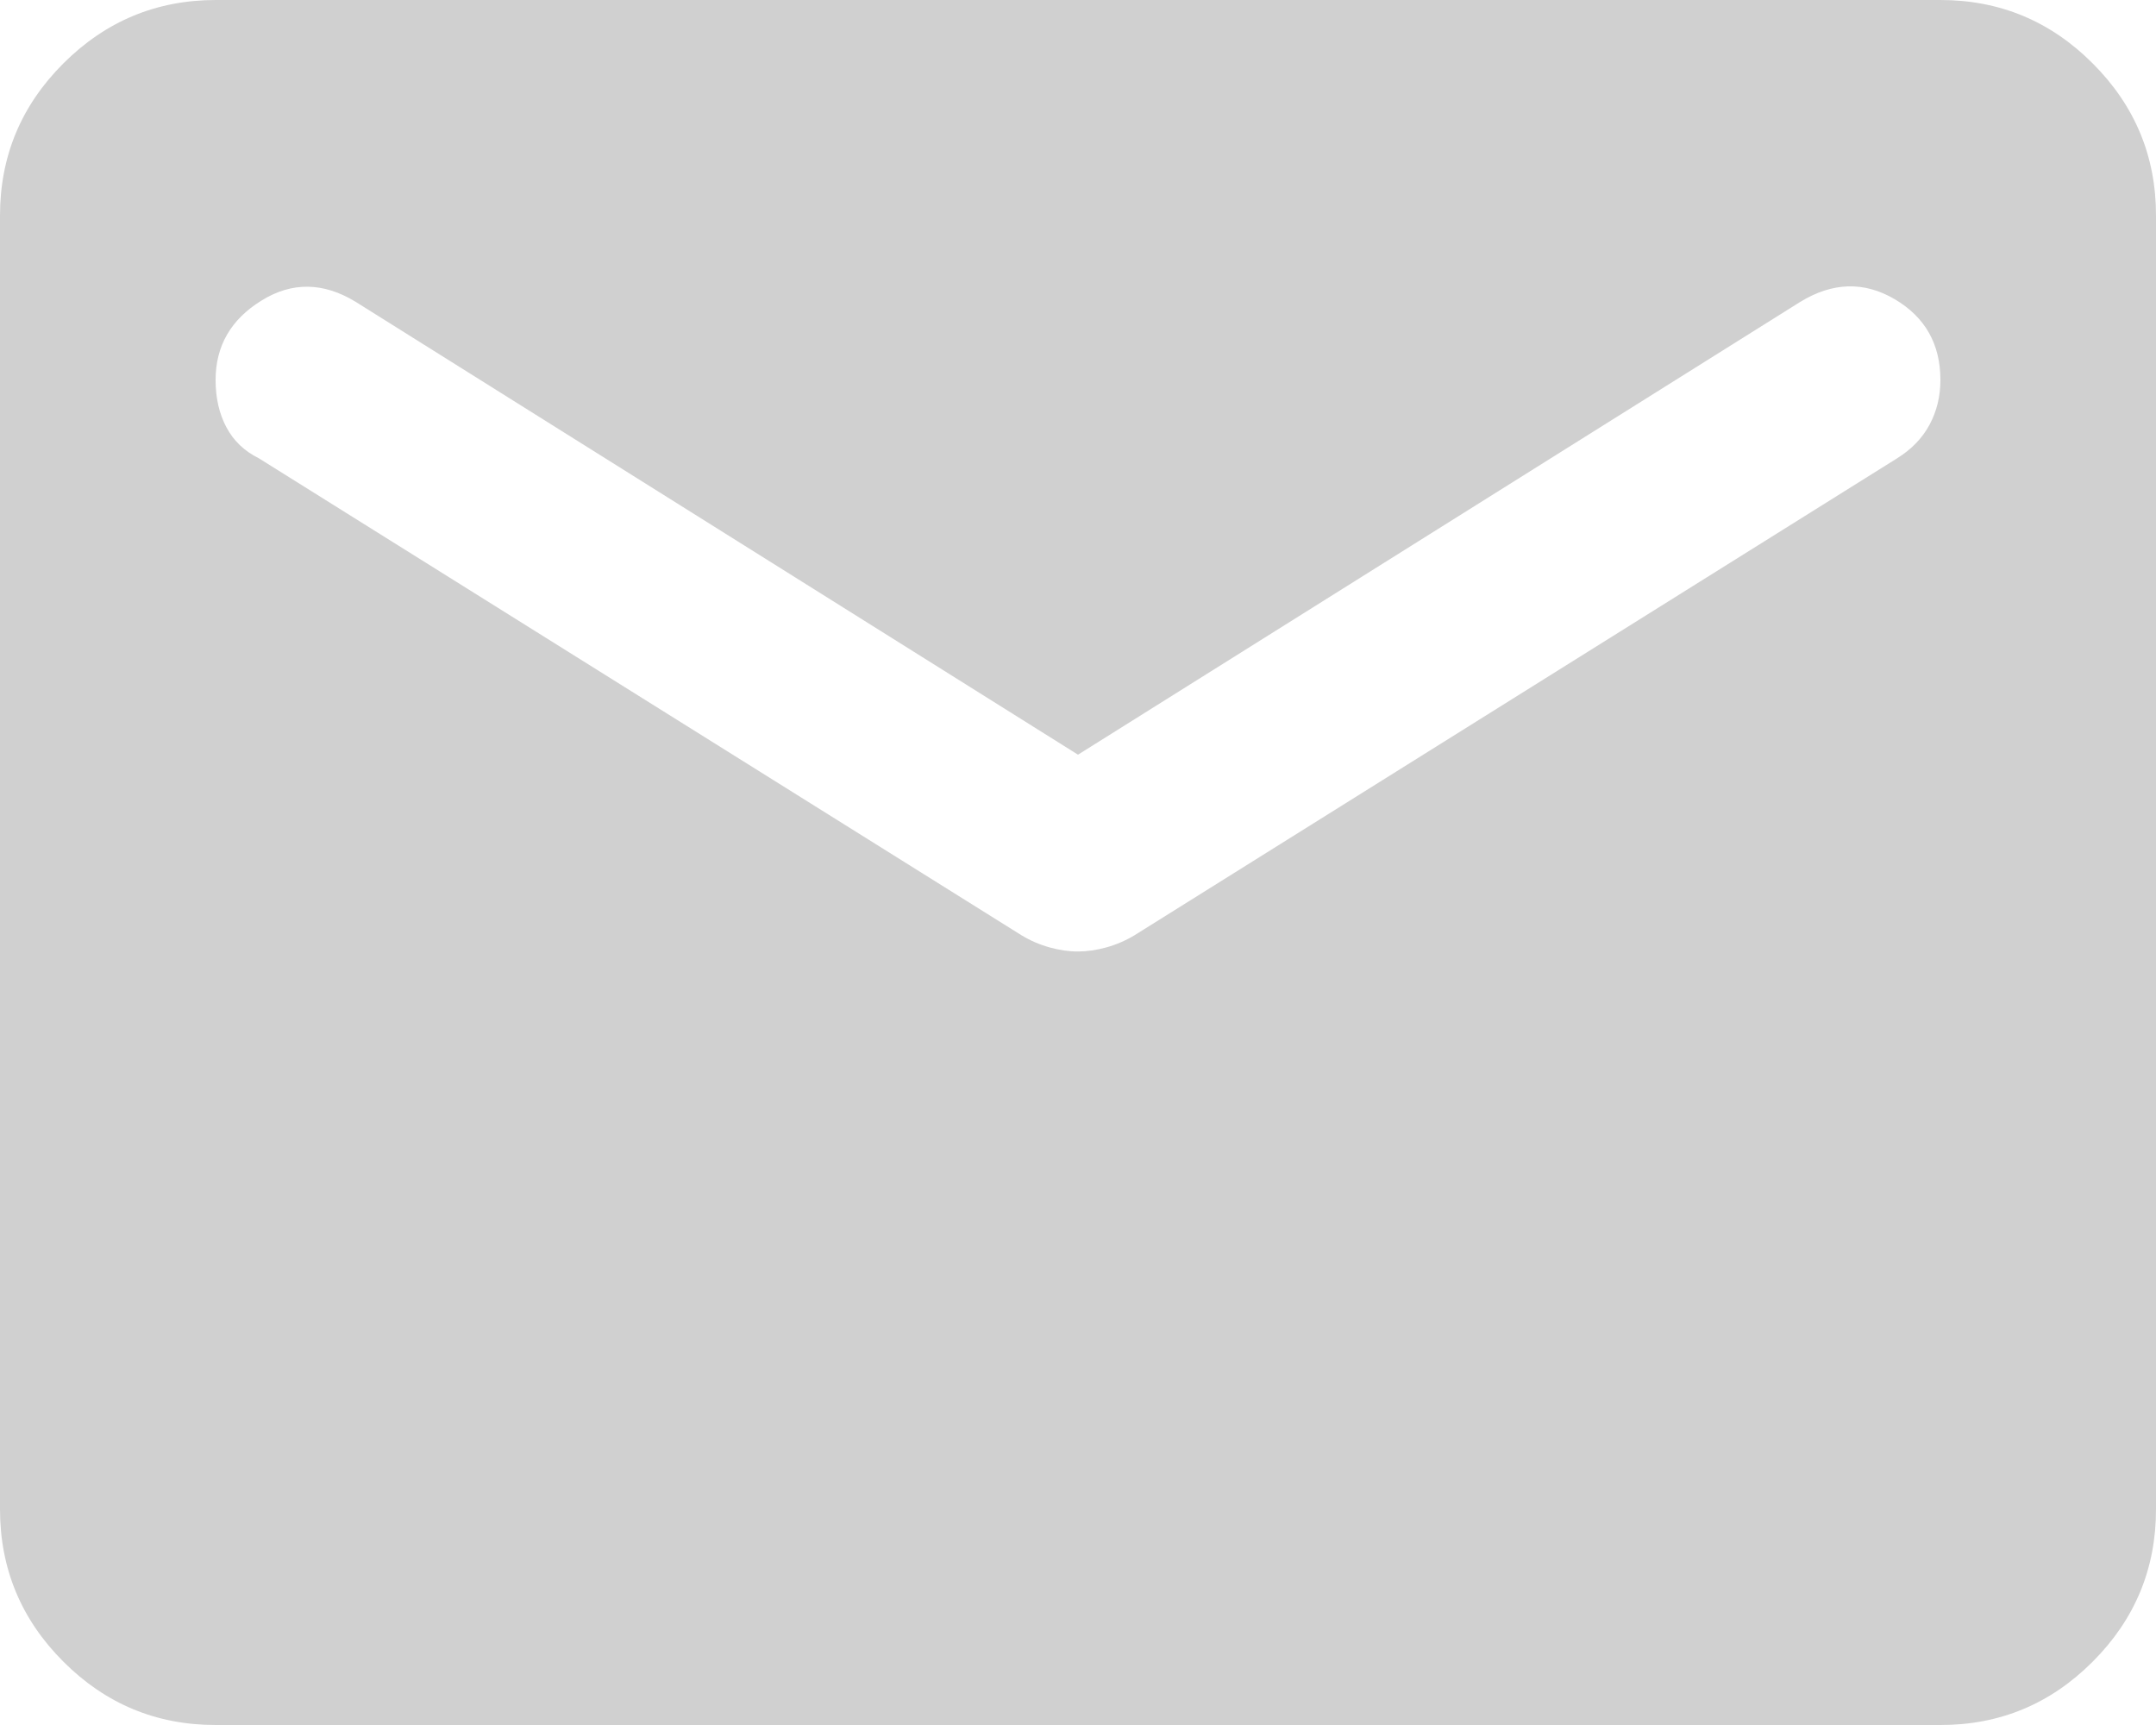
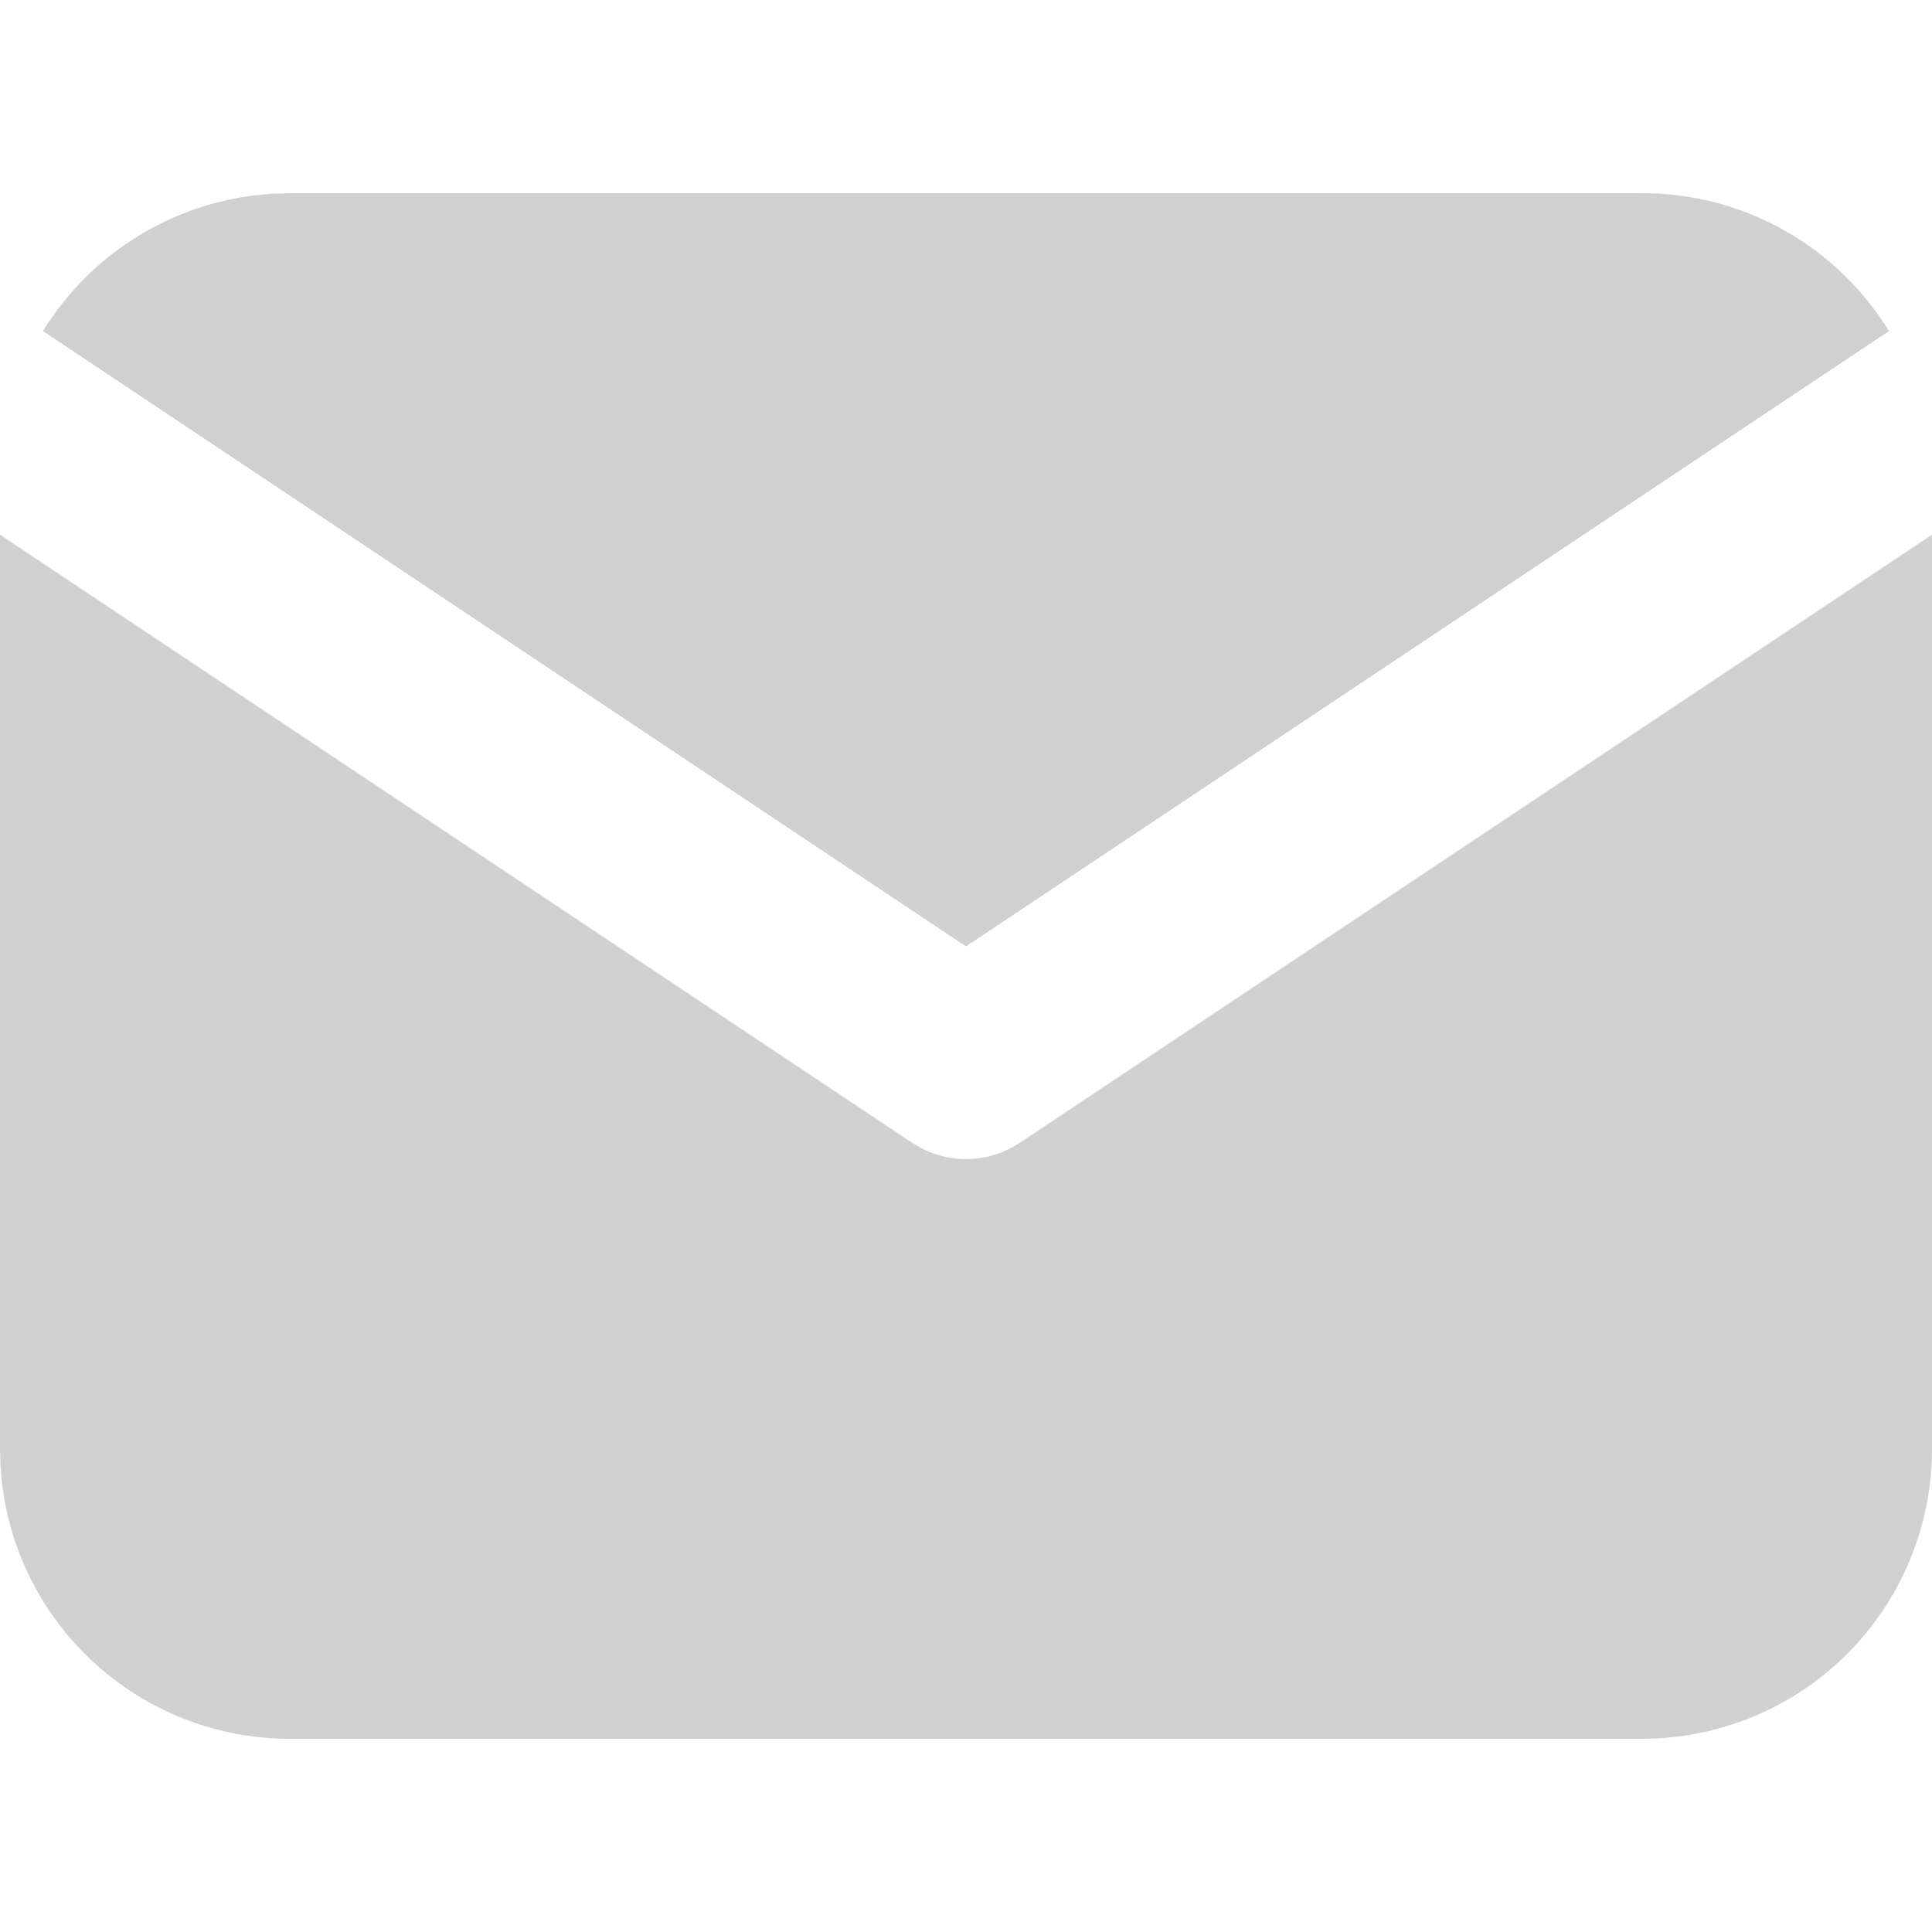
- <svg xmlns="http://www.w3.org/2000/svg" width="30" height="24" viewBox="0 0 30 24" fill="none">
-   <path d="M3 24C2.175 24 1.469 23.706 0.882 23.119C0.295 22.532 0.001 21.826 0 21V3C0 2.175 0.294 1.469 0.882 0.882C1.47 0.295 2.176 0.001 3 0H27C27.825 0 28.532 0.294 29.119 0.882C29.707 1.47 30.001 2.176 30 3V21C30 21.825 29.706 22.532 29.119 23.119C28.532 23.707 27.826 24.001 27 24H3ZM15 13.238C15.125 13.238 15.257 13.219 15.395 13.181C15.533 13.143 15.664 13.086 15.787 13.012L26.4 6.375C26.6 6.25 26.75 6.094 26.85 5.907C26.95 5.72 27 5.513 27 5.287C27 4.787 26.788 4.412 26.363 4.162C25.938 3.913 25.5 3.925 25.05 4.2L15 10.5L4.95 4.2C4.5 3.925 4.062 3.919 3.638 4.182C3.212 4.445 3 4.814 3 5.287C3 5.537 3.05 5.756 3.15 5.944C3.25 6.133 3.4 6.276 3.6 6.375L14.213 13.012C14.338 13.088 14.469 13.144 14.607 13.182C14.745 13.22 14.876 13.239 15 13.238Z" fill="#D0D0D0" />
+ <svg xmlns="http://www.w3.org/2000/svg" width="30" height="30" viewBox="0 0 30 30" fill="none">
+   <path d="M30 8.303V22.5C30 23.648 29.561 24.752 28.774 25.587C27.987 26.422 26.91 26.925 25.764 26.992L25.5 27H4.5C3.352 27 2.248 26.561 1.413 25.774C0.577 24.987 0.075 23.91 0.008 22.764L0 22.5V8.303L14.168 17.748L14.341 17.847C14.547 17.947 14.772 17.999 15 17.999C15.228 17.999 15.453 17.947 15.659 17.847L15.832 17.748L30 8.303Z" fill="#D0D0D0" />
+   <path d="M25.5 3C27.12 3 28.541 3.855 29.332 5.141L15 14.695L0.667 5.141C1.044 4.53 1.56 4.018 2.175 3.647C2.789 3.277 3.483 3.058 4.199 3.01L4.5 3H25.5Z" fill="#D0D0D0" />
</svg>
